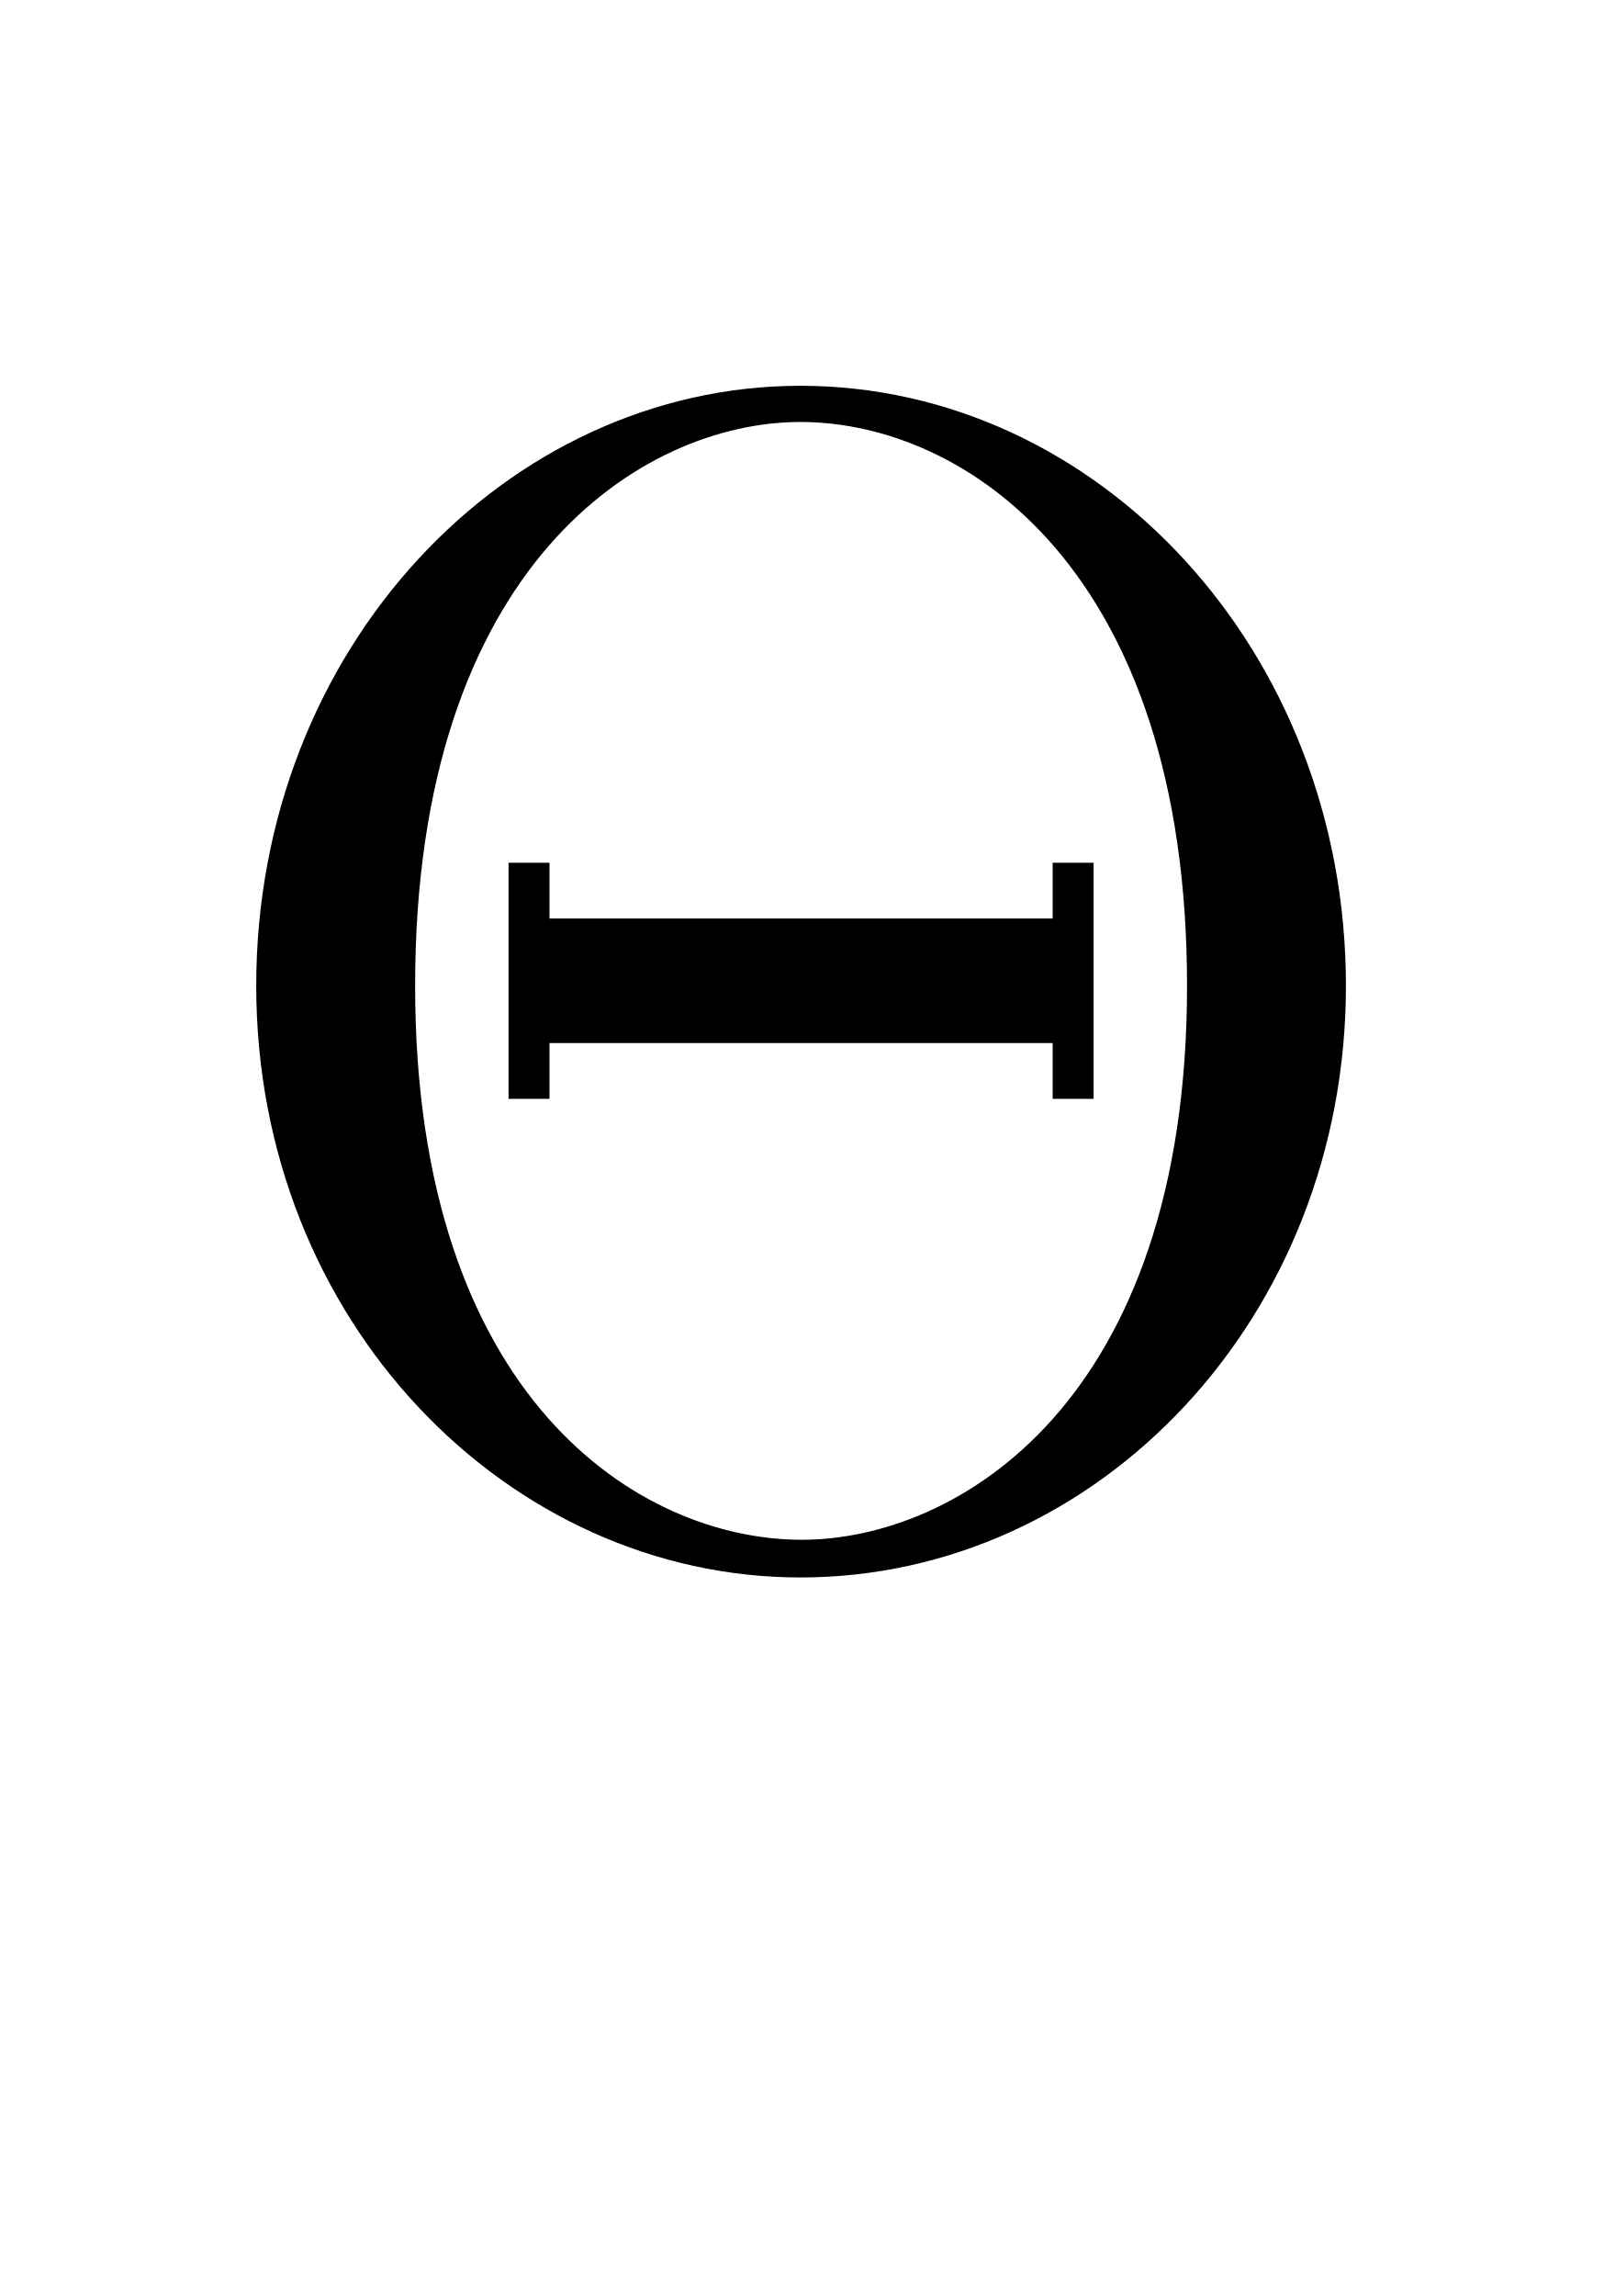
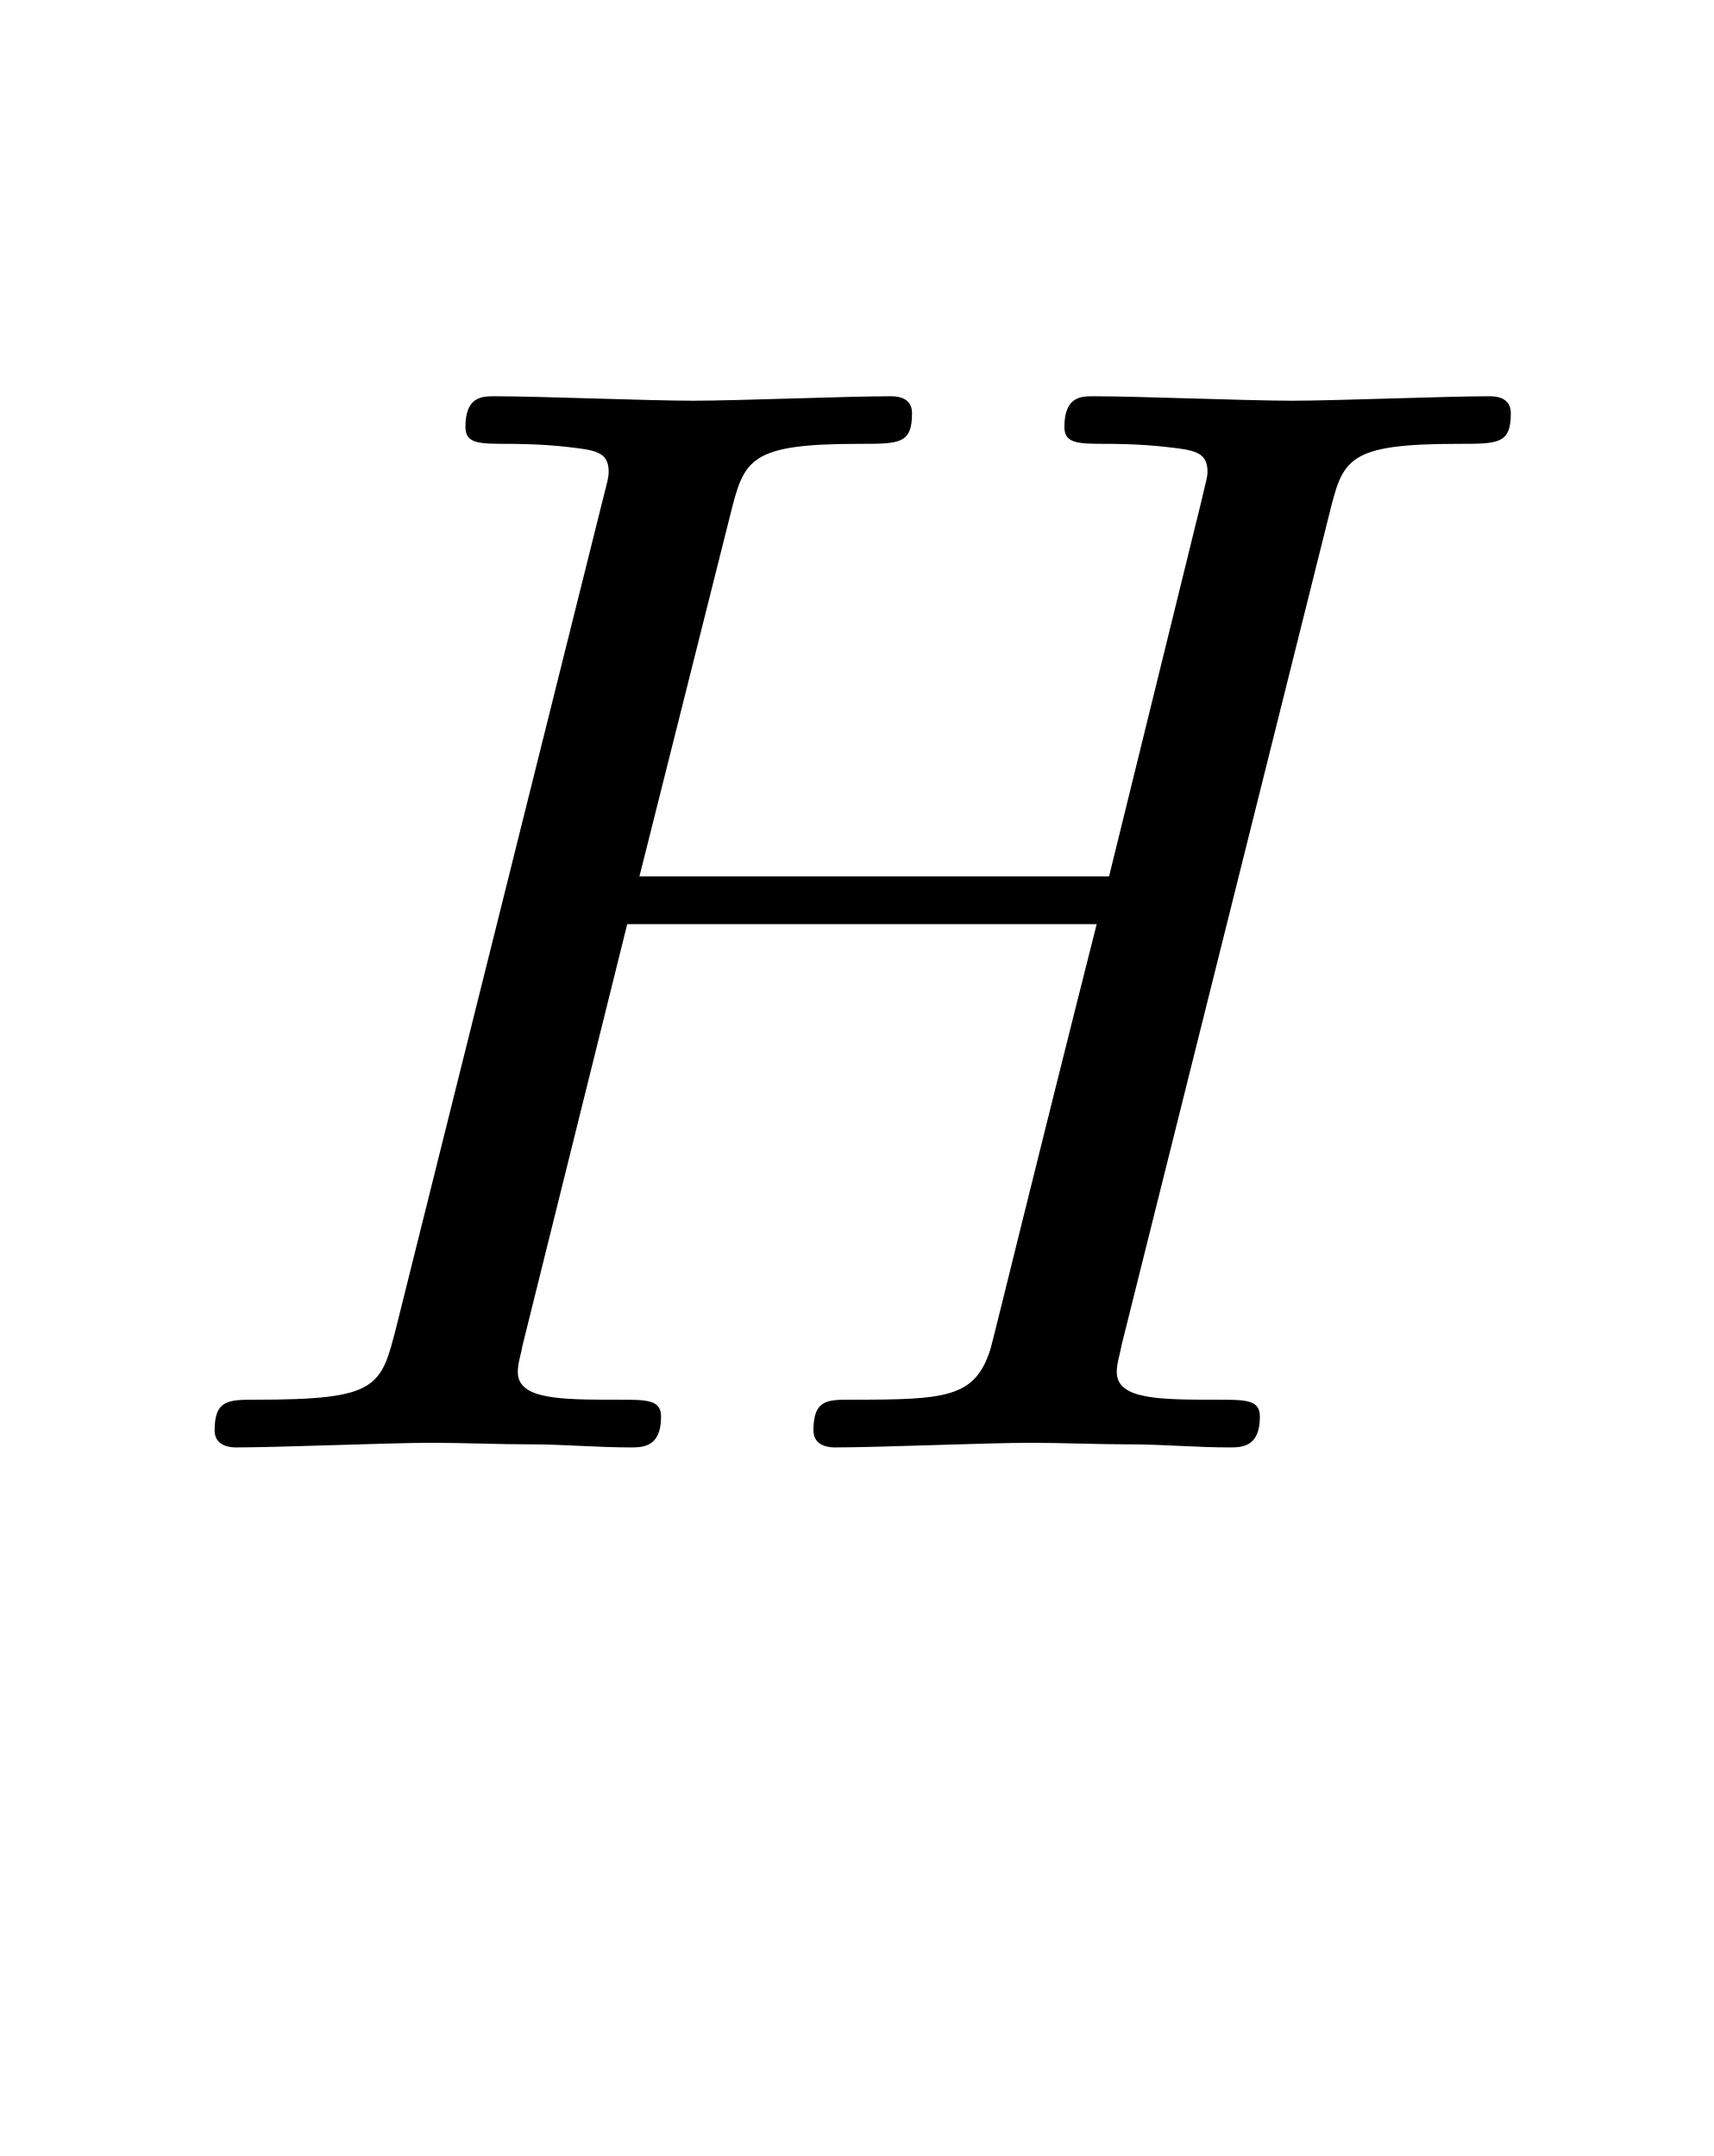
- <svg xmlns="http://www.w3.org/2000/svg" xmlns:xlink="http://www.w3.org/1999/xlink" version="1.1" viewBox="-165.1 -165.1 22.354 32">
+ <svg xmlns="http://www.w3.org/2000/svg" xmlns:xlink="http://www.w3.org/1999/xlink" version="1.1" viewBox="-165.1 -165.1 25.432 32">
  <defs>
-     <path id="g0-2" d="M7.183-3.377C7.183-5.41 5.679-7.024 3.866-7.024C2.082-7.024 .558-5.43 .558-3.377C.558-1.335 2.092 .219 3.866 .219C5.679 .219 7.183-1.365 7.183-3.377ZM3.875-.01C2.889-.01 1.524-.867 1.524-3.377C1.524-5.938 2.909-6.804 3.866-6.804C4.872-6.804 6.217-5.898 6.217-3.377C6.217-.837 4.812-.01 3.875-.01ZM5.649-4.125H5.4V-3.786H2.341V-4.125H2.092V-2.69H2.341V-3.029H5.4V-2.69H5.649V-4.125Z" />
+     <path id="g0-72" d="M7.601-6.037C7.691-6.396 7.711-6.496 8.438-6.496C8.697-6.496 8.777-6.496 8.777-6.695C8.777-6.804 8.667-6.804 8.638-6.804C8.359-6.804 7.641-6.775 7.362-6.775C7.073-6.775 6.366-6.804 6.077-6.804C5.998-6.804 5.888-6.804 5.888-6.605C5.888-6.496 5.978-6.496 6.167-6.496C6.187-6.496 6.376-6.496 6.545-6.476C6.725-6.456 6.814-6.446 6.814-6.316C6.814-6.276 6.804-6.257 6.775-6.127L6.177-3.696H3.138L3.726-6.037C3.816-6.396 3.846-6.496 4.563-6.496C4.822-6.496 4.902-6.496 4.902-6.695C4.902-6.804 4.792-6.804 4.762-6.804C4.483-6.804 3.766-6.775 3.487-6.775C3.198-6.775 2.491-6.804 2.202-6.804C2.122-6.804 2.012-6.804 2.012-6.605C2.012-6.496 2.102-6.496 2.291-6.496C2.311-6.496 2.501-6.496 2.67-6.476C2.849-6.456 2.939-6.446 2.939-6.316C2.939-6.276 2.929-6.247 2.899-6.127L1.564-.777C1.465-.389 1.445-.309 .658-.309C.478-.309 .389-.309 .389-.11C.389 0 .508 0 .528 0C.807 0 1.514-.03 1.793-.03C2.002-.03 2.222-.02 2.431-.02C2.65-.02 2.869 0 3.078 0C3.158 0 3.278 0 3.278-.199C3.278-.309 3.188-.309 2.999-.309C2.63-.309 2.351-.309 2.351-.488C2.351-.548 2.371-.598 2.381-.658L3.059-3.387H6.097C5.679-1.733 5.45-.787 5.41-.638C5.31-.319 5.121-.309 4.503-.309C4.354-.309 4.264-.309 4.264-.11C4.264 0 4.384 0 4.403 0C4.682 0 5.39-.03 5.669-.03C5.878-.03 6.097-.02 6.306-.02C6.526-.02 6.745 0 6.954 0C7.034 0 7.153 0 7.153-.199C7.153-.309 7.064-.309 6.874-.309C6.506-.309 6.227-.309 6.227-.488C6.227-.548 6.247-.598 6.257-.658L7.601-6.037Z" />
  </defs>
  <g id="page1" transform="scale(2.293061)">
-     <use x="-71" y="-62.631" xlink:href="#g0-2" />
+     <use x="-71" y="-62.631" xlink:href="#g0-72" />
  </g>
</svg>
